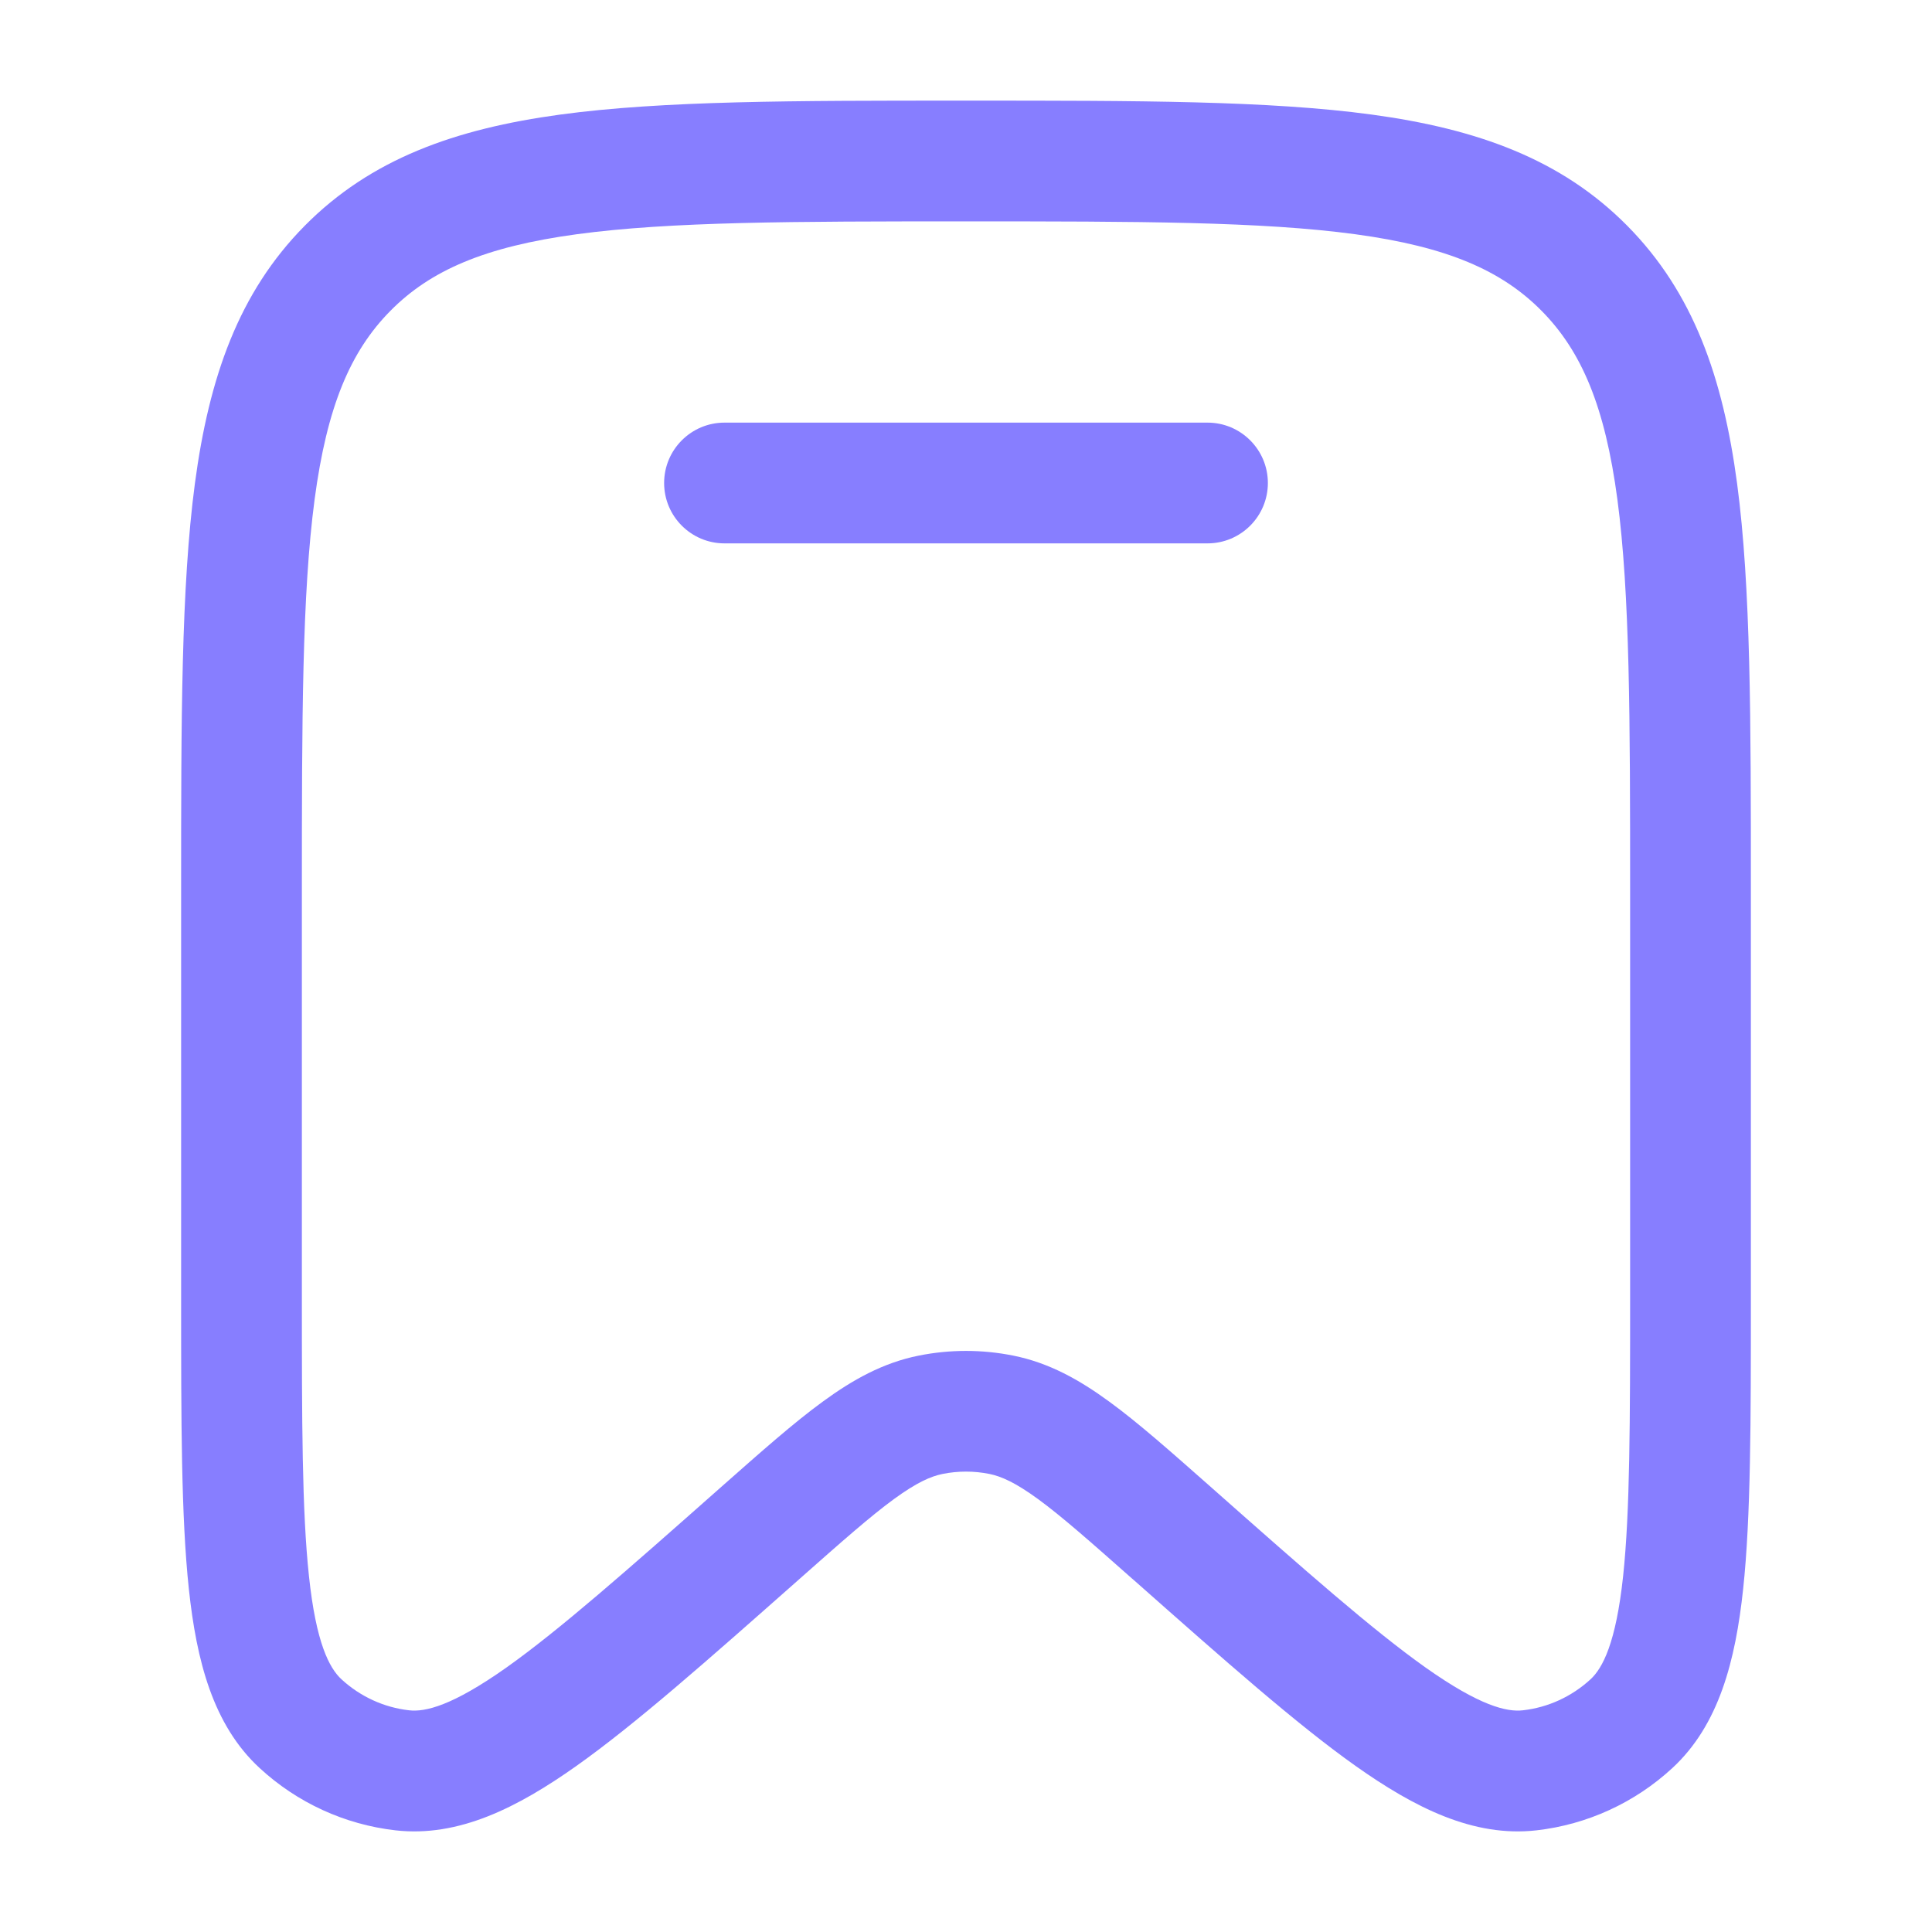
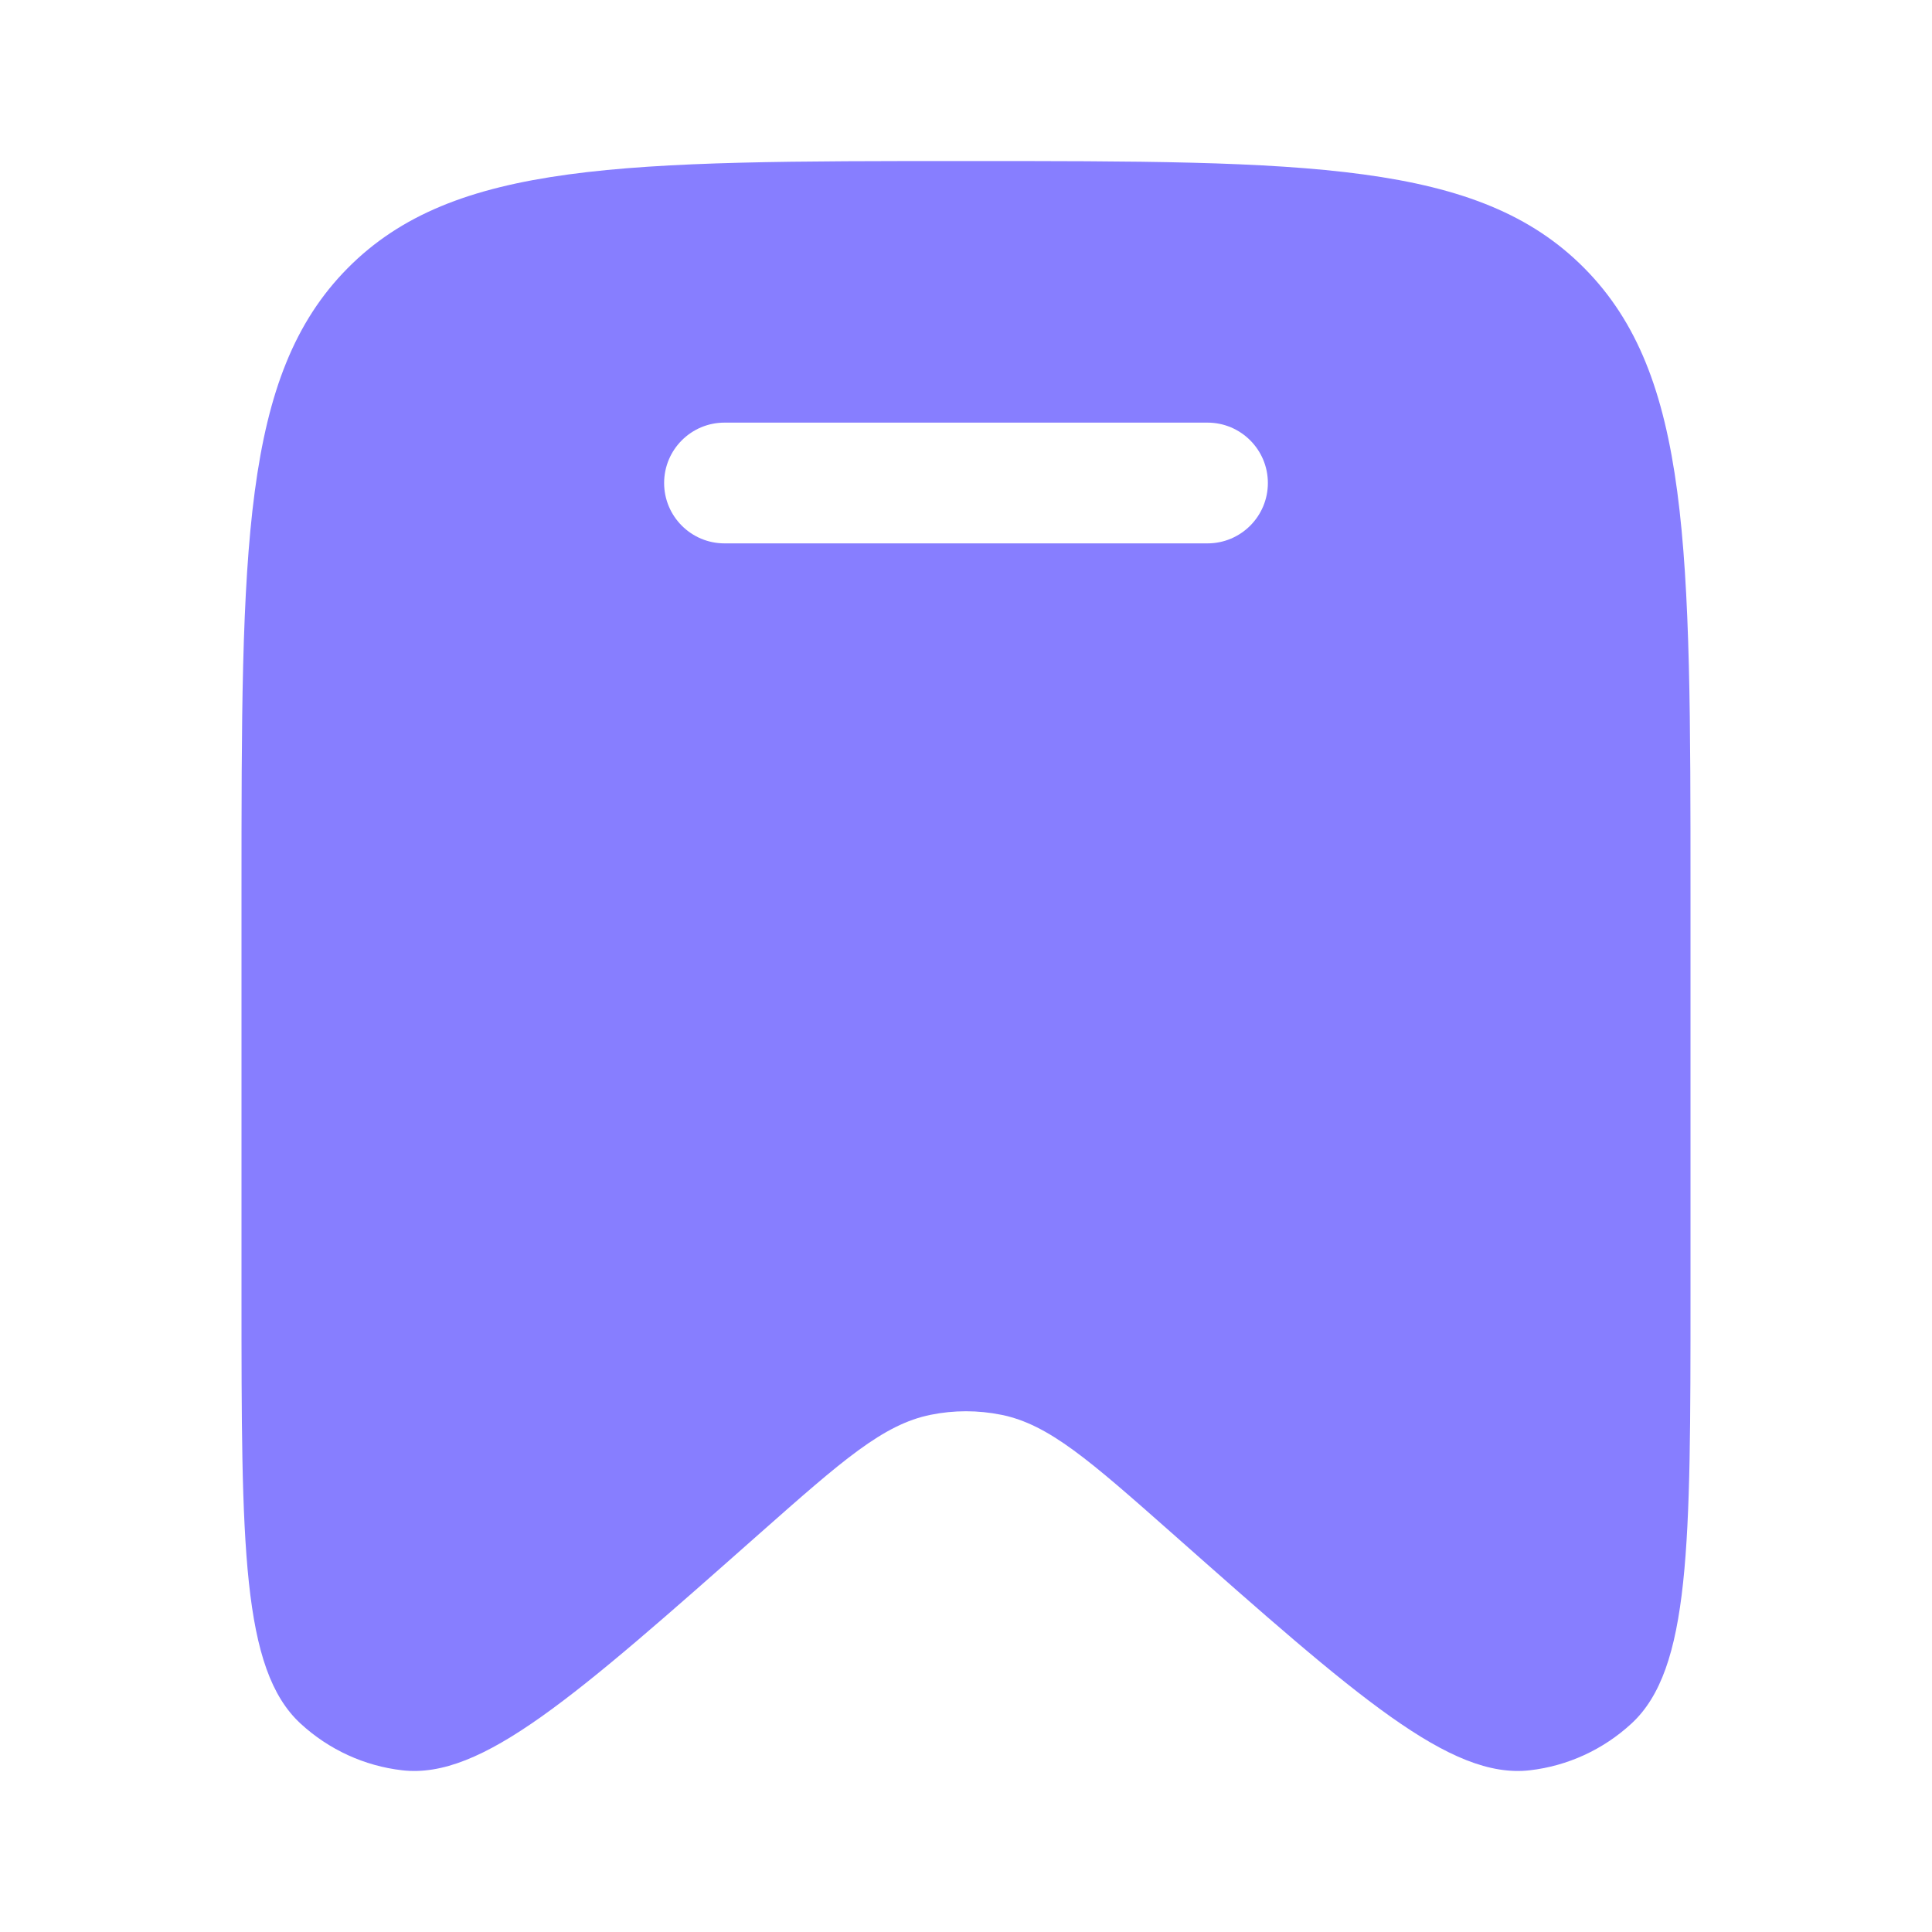
- <svg xmlns="http://www.w3.org/2000/svg" width="24" height="24" viewBox="0 0 24 24" fill="none">
-   <path d="M9 5.25C8.586 5.25 8.25 5.586 8.25 6C8.25 6.414 8.586 6.75 9 6.75H15C15.414 6.75 15.75 6.414 15.75 6C15.75 5.586 15.414 5.25 15 5.25H9Z" fill="#877EFF" />
-   <path fill-rule="evenodd" clip-rule="evenodd" d="M11.943 1.25C9.87 1.25 8.237 1.25 6.961 1.423C5.651 1.601 4.606 1.975 3.785 2.805C2.965 3.634 2.597 4.687 2.421 6.007C2.25 7.296 2.25 8.945 2.25 11.041V16.139C2.25 17.647 2.25 18.84 2.346 19.739C2.441 20.627 2.644 21.428 3.226 21.964C3.692 22.394 4.282 22.665 4.912 22.737C5.699 22.827 6.434 22.451 7.159 21.938C7.892 21.419 8.781 20.632 9.903 19.64L9.939 19.608C10.459 19.148 10.811 18.837 11.105 18.622C11.389 18.415 11.562 18.34 11.708 18.31C11.901 18.271 12.099 18.271 12.292 18.31C12.438 18.34 12.611 18.415 12.895 18.622C13.189 18.837 13.541 19.148 14.061 19.608L14.098 19.64C15.219 20.632 16.108 21.419 16.841 21.938C17.566 22.451 18.301 22.827 19.088 22.737C19.718 22.665 20.308 22.394 20.774 21.964C21.355 21.428 21.559 20.627 21.654 19.739C21.75 18.84 21.75 17.647 21.75 16.139V11.041C21.75 8.945 21.75 7.295 21.579 6.007C21.403 4.687 21.035 3.634 20.215 2.805C19.394 1.975 18.349 1.601 17.039 1.423C15.763 1.25 14.13 1.25 12.057 1.25H11.943ZM4.851 3.86C5.348 3.358 6.023 3.065 7.163 2.91C8.326 2.752 9.857 2.75 12 2.75C14.143 2.75 15.674 2.752 16.837 2.91C17.977 3.065 18.652 3.358 19.149 3.86C19.647 4.363 19.938 5.048 20.092 6.205C20.248 7.383 20.25 8.932 20.25 11.098V16.091C20.25 17.657 20.249 18.77 20.163 19.579C20.074 20.409 19.91 20.72 19.758 20.861C19.524 21.076 19.23 21.211 18.918 21.246C18.718 21.269 18.384 21.192 17.708 20.714C17.05 20.247 16.221 19.516 15.055 18.484L15.029 18.461C14.541 18.03 14.137 17.672 13.78 17.412C13.407 17.139 13.031 16.929 12.588 16.84C12.2 16.762 11.8 16.762 11.412 16.84C10.969 16.929 10.593 17.139 10.22 17.412C9.863 17.672 9.459 18.03 8.971 18.461L8.945 18.484C7.779 19.516 6.95 20.247 6.292 20.714C5.616 21.192 5.282 21.269 5.082 21.246C4.77 21.211 4.476 21.076 4.242 20.861C4.09 20.72 3.926 20.409 3.838 19.579C3.751 18.77 3.75 17.657 3.75 16.091V11.098C3.75 8.932 3.752 7.383 3.908 6.205C4.062 5.048 4.353 4.363 4.851 3.86Z" fill="#877EFF" />
+ <svg xmlns="http://www.w3.org/2000/svg" width="20" height="20" viewBox="0 0 20 20" fill="none">
+   <path fill-rule="evenodd" clip-rule="evenodd" d="M17.5 9.248V13.409C17.5 15.989 17.5 17.28 16.888 17.843C16.596 18.112 16.228 18.281 15.836 18.326C15.013 18.42 14.053 17.571 12.132 15.871C11.282 15.12 10.858 14.745 10.366 14.646C10.124 14.597 9.875 14.597 9.634 14.646C9.142 14.745 8.718 15.12 7.868 15.871C5.947 17.571 4.987 18.42 4.164 18.326C3.772 18.281 3.404 18.112 3.112 17.843C2.5 17.28 2.5 15.989 2.5 13.409V9.248C2.5 5.674 2.5 3.887 3.598 2.777C4.697 1.667 6.464 1.667 10 1.667C13.536 1.667 15.303 1.667 16.402 2.777C17.5 3.887 17.5 5.674 17.5 9.248ZM6.875 5C6.875 4.655 7.155 4.375 7.5 4.375H12.5C12.845 4.375 13.125 4.655 13.125 5C13.125 5.345 12.845 5.625 12.5 5.625H7.5C7.155 5.625 6.875 5.345 6.875 5Z" fill="#877EFF" />
</svg>
